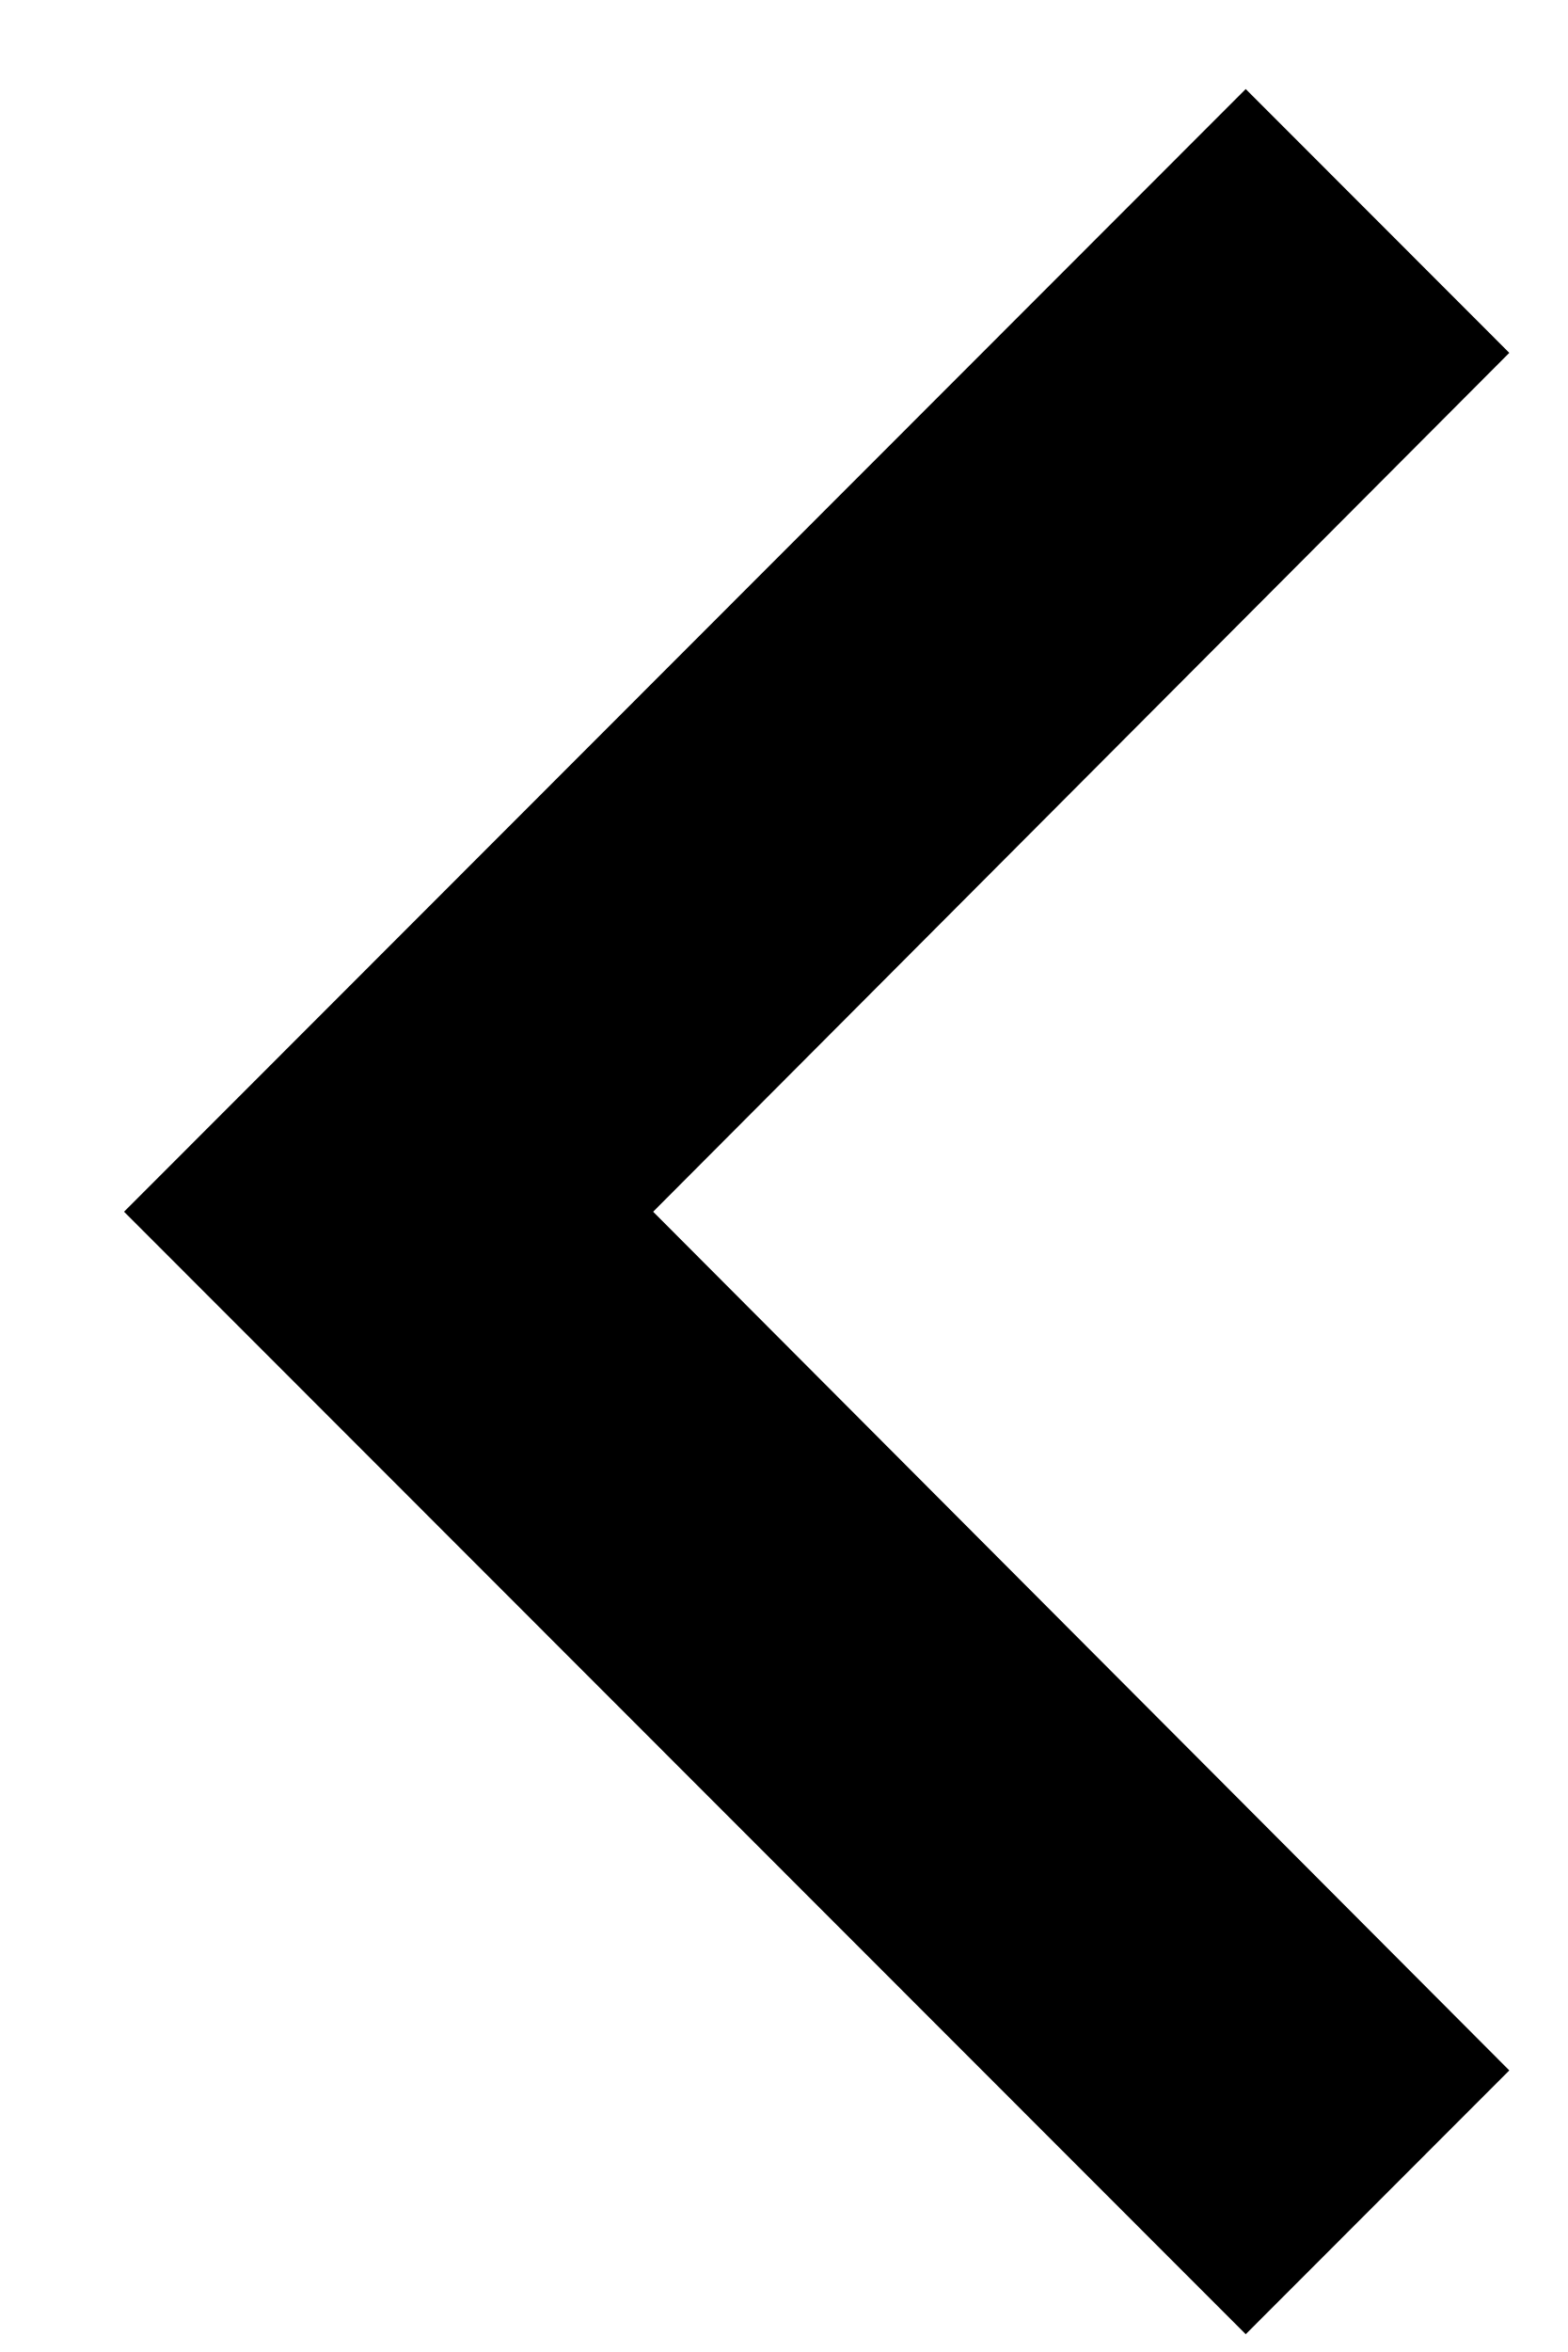
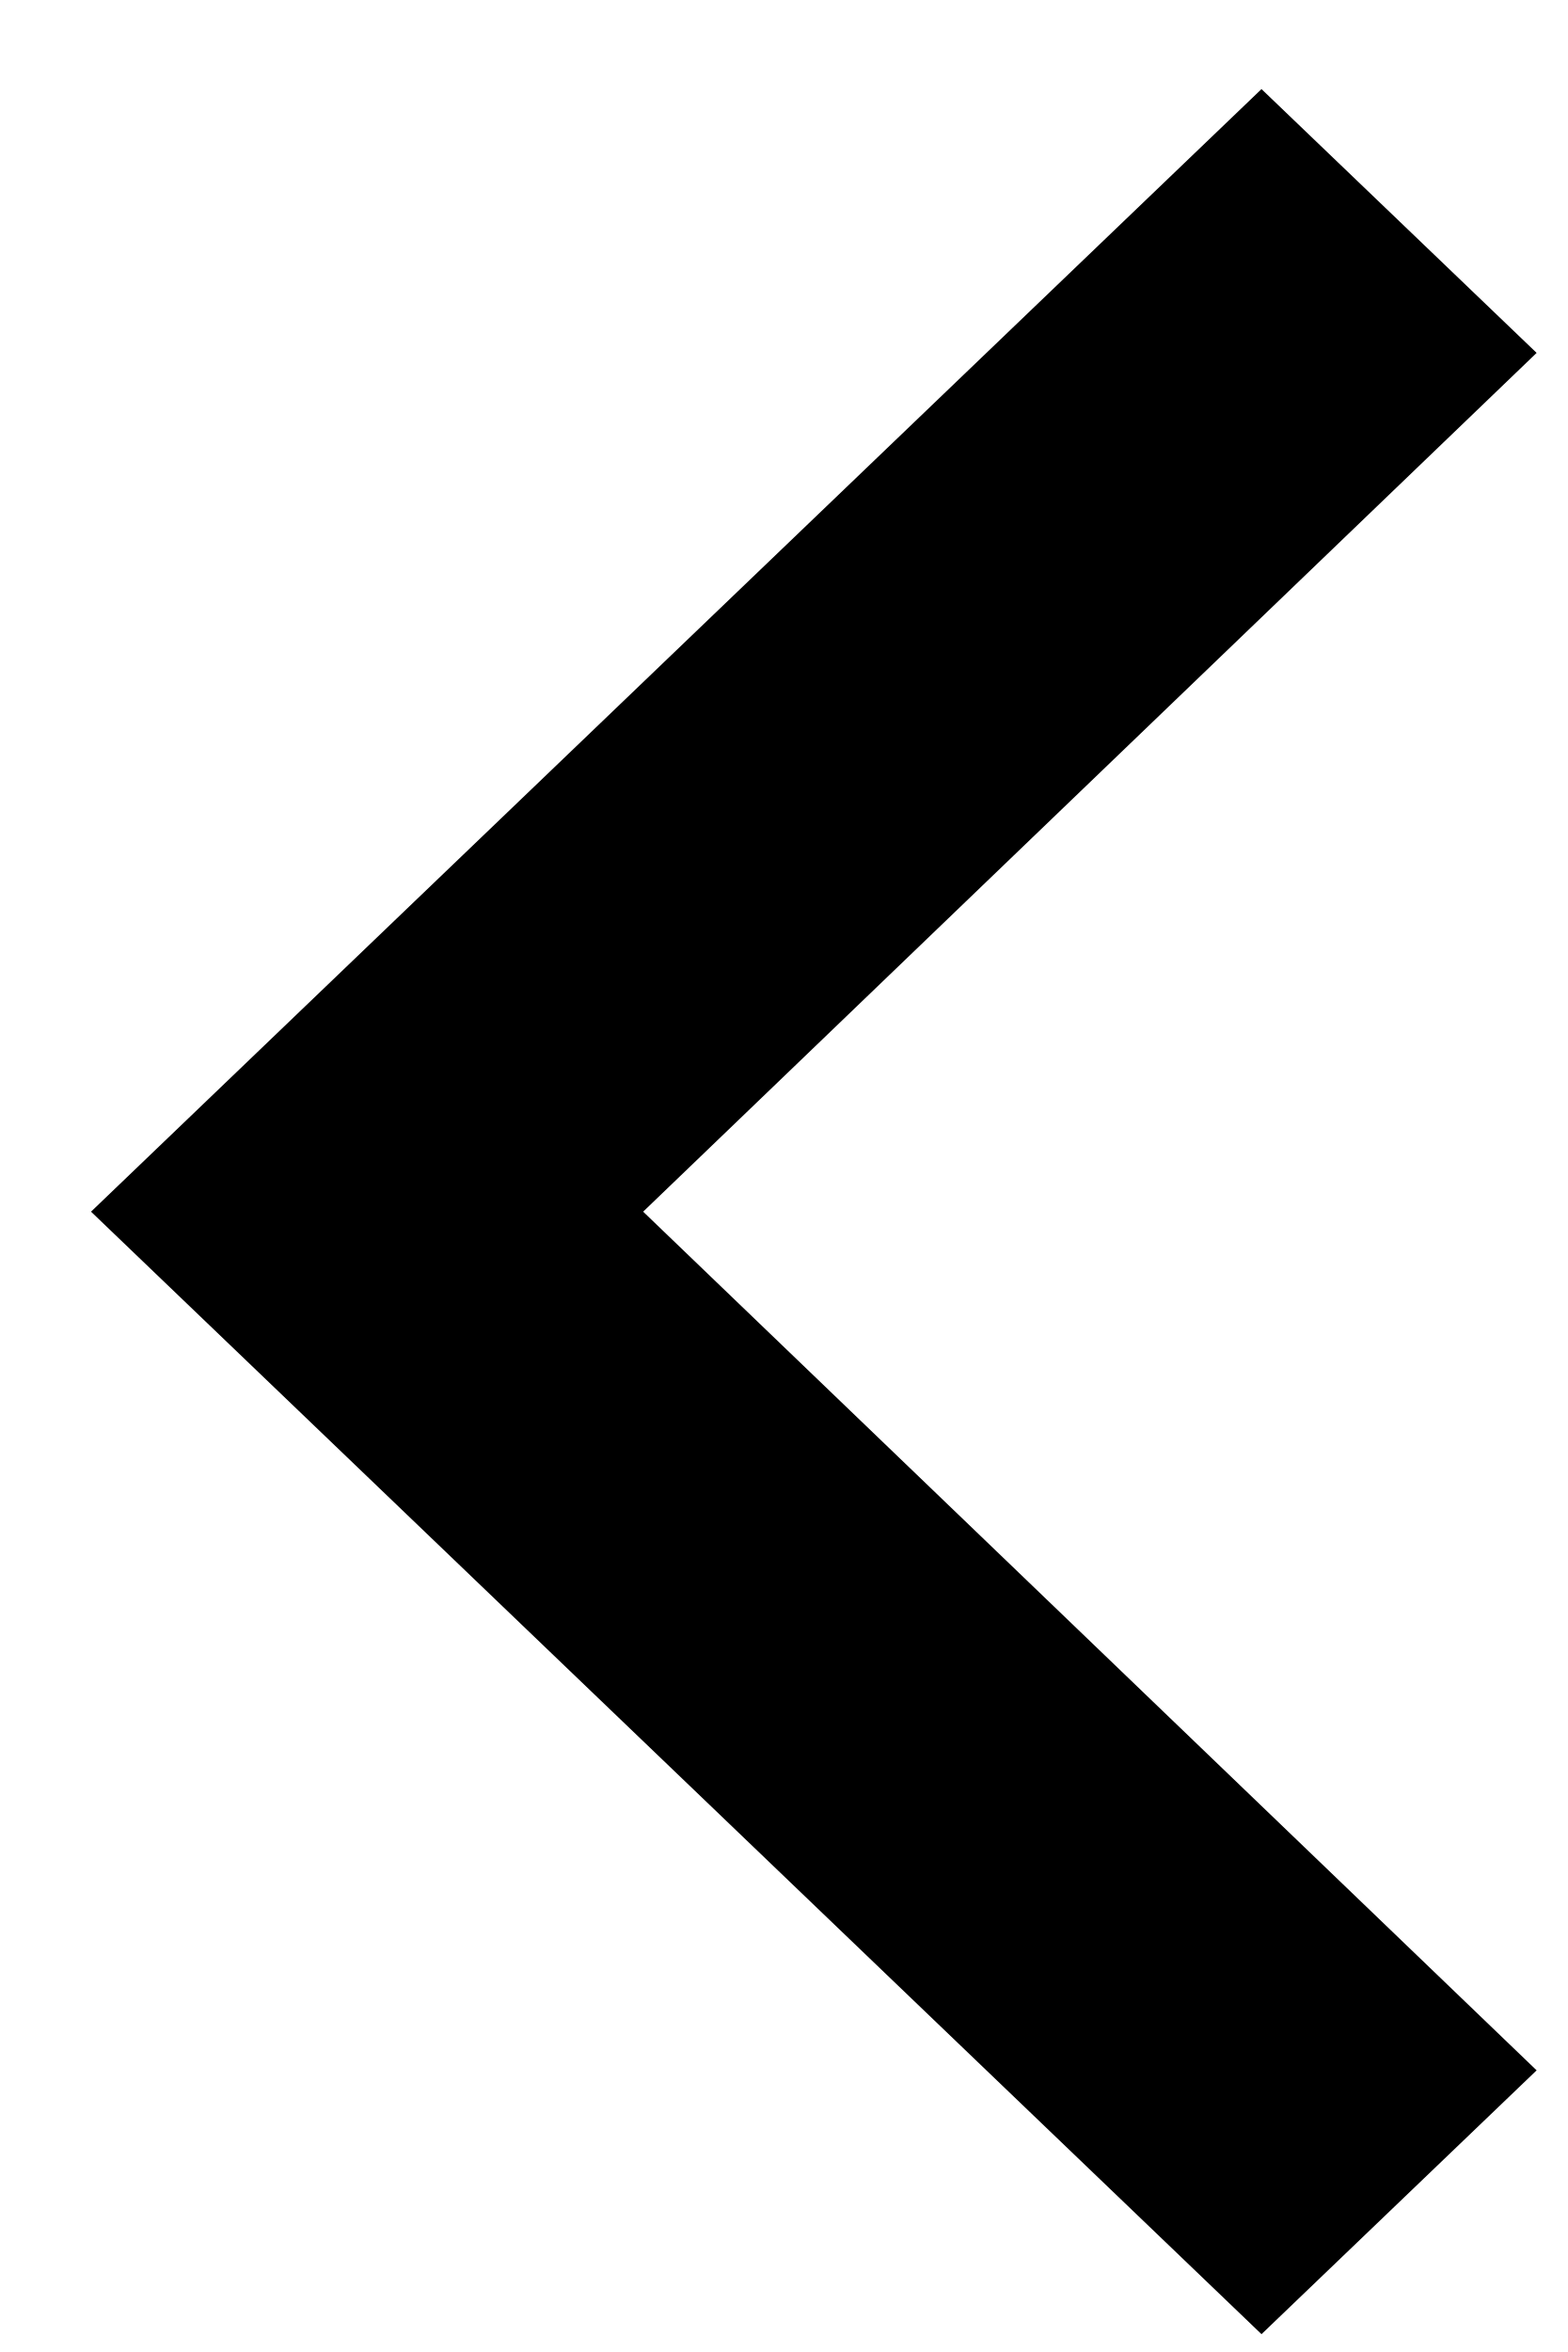
- <svg xmlns="http://www.w3.org/2000/svg" width="8px" height="12px" viewBox="0 0 8 12" version="1.1">
+ <svg xmlns="http://www.w3.org/2000/svg" width="16px" height="24px" viewBox="0 0 16 24" version="1.1">
  <defs />
-   <g id="Welcome" stroke="none" stroke-width="1" fill="none" fill-rule="evenodd">
-     <g id="Desktop-HD" transform="translate(-120, -1033)">
-       <g id="Détail" transform="translate(113, 812)">
-         <g id="Flèches" transform="translate(0, 214.7273)">
-           <g id="Chevron-gauche" transform="translate(0, 1)">
-             <polygon id="Shape" fill="#000000" points="14.702 7.073 13.357 5.727 7.633 11.455 13.357 17.182 14.702 15.836 10.333 11.455" />
-             <polygon id="Shape" points="0 0 22.898 0 22.898 22.909 0 22.909" />
-           </g>
-         </g>
-       </g>
+   <g id="Page-1" stroke="none" stroke-width="1" fill="none" fill-rule="evenodd">
+     <g id="left" transform="translate(-15, -12)">
+       <polygon id="Shape" fill="#000000" fill-rule="nonzero" points="30.683 15.601 27.875 12.909 15.929 24.364 27.875 35.818 30.683 33.126 21.564 24.364" />
+       <polygon id="Shape" points="0 1.455 47.786 1.455 47.786 47.273 0 47.273" />
    </g>
  </g>
</svg>
